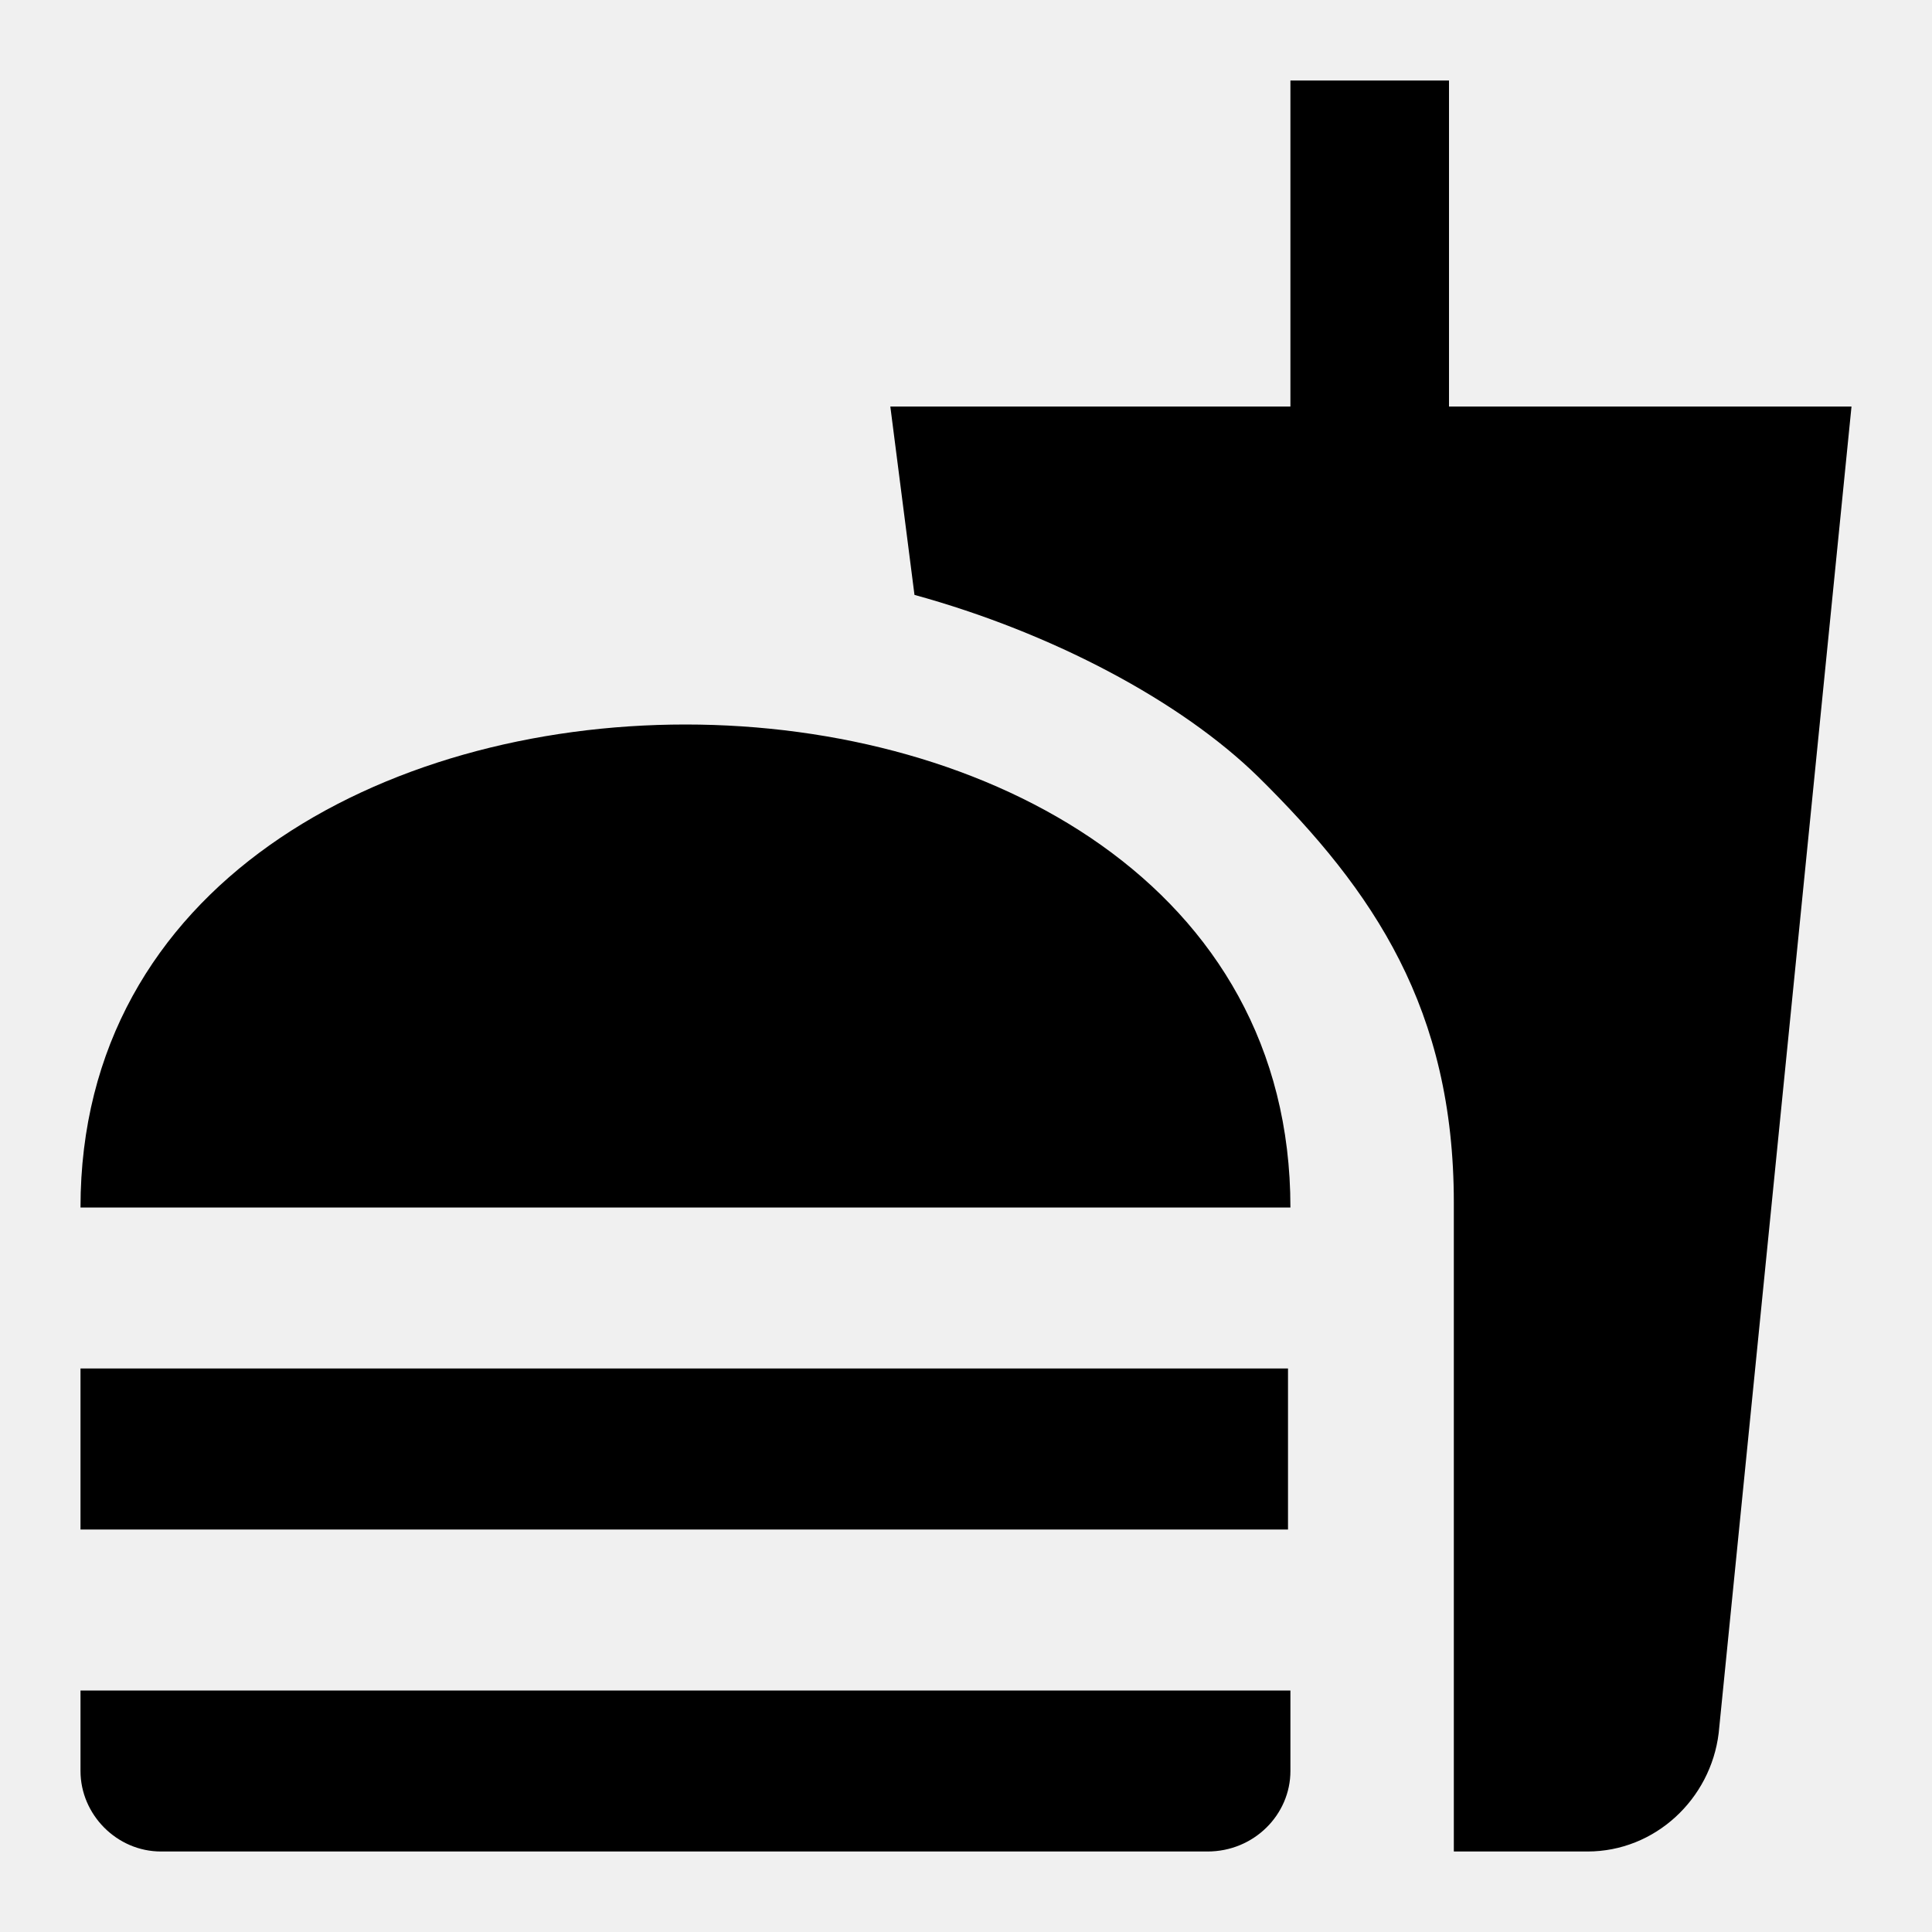
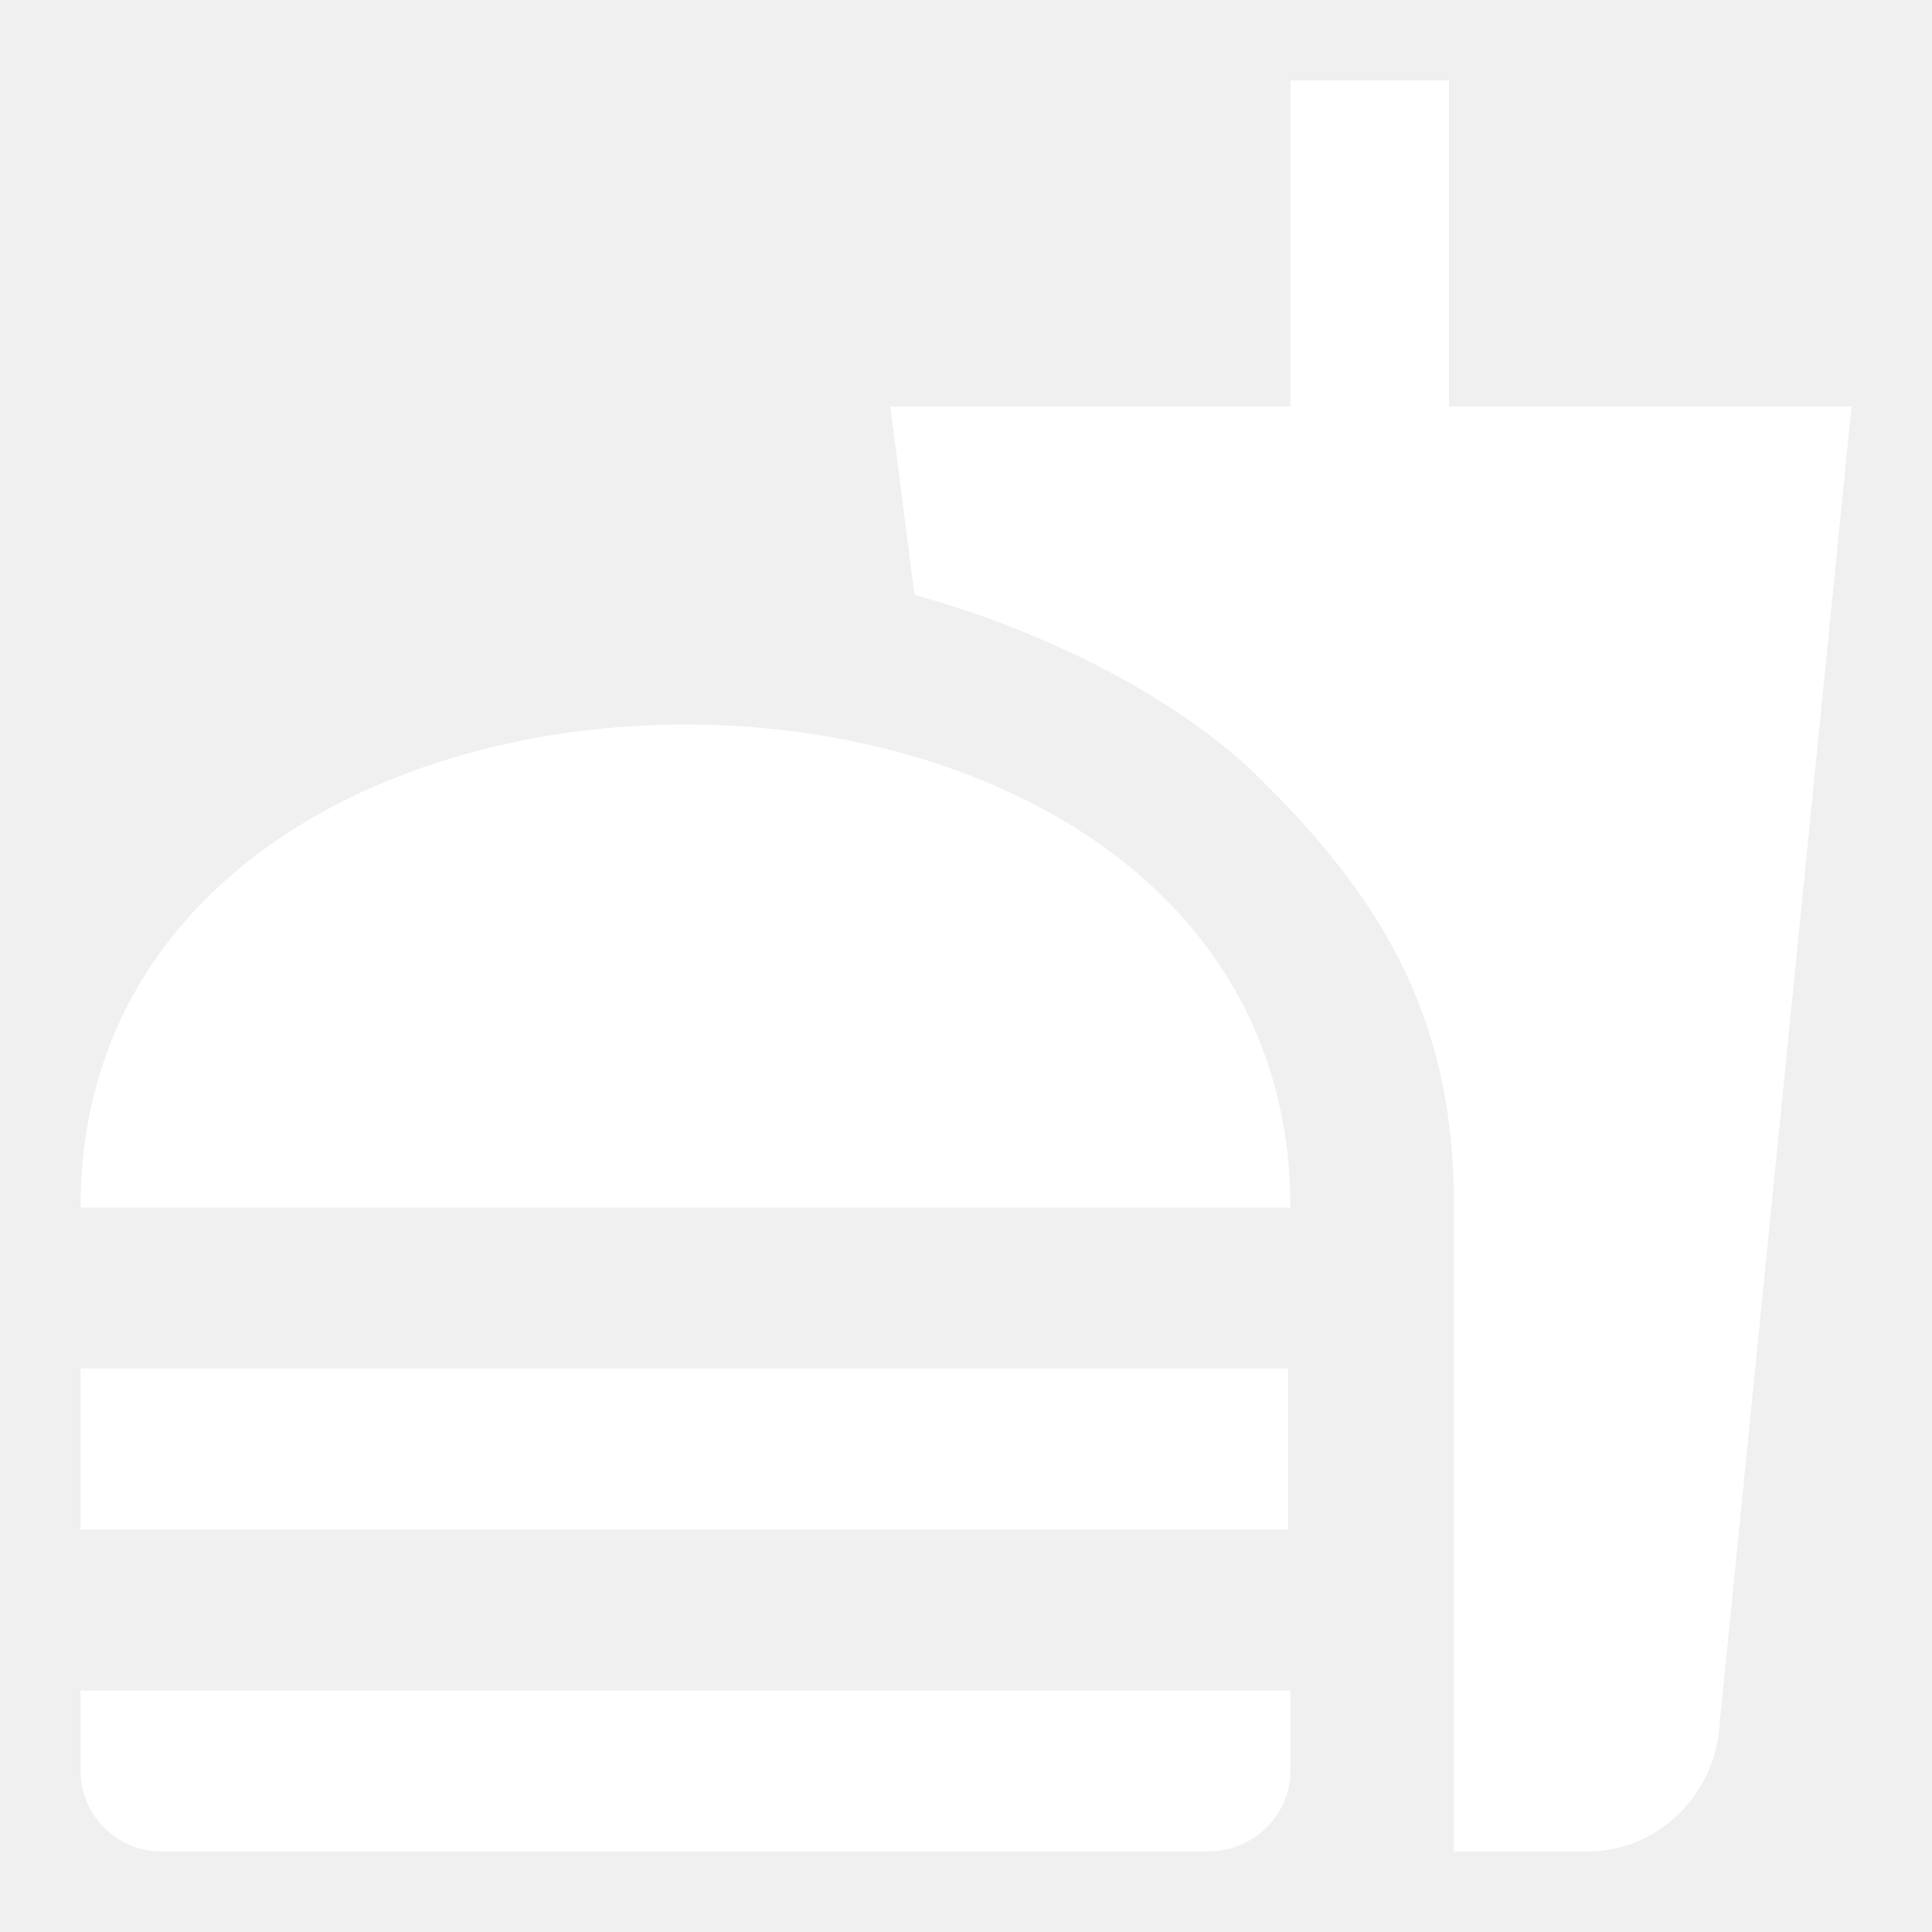
<svg xmlns="http://www.w3.org/2000/svg" version="1.1" width="24" height="24" viewBox="0 0 24 24">
-   <path d="M18.06 23H19.72C20.56 23 21.25 22.35 21.35 21.53L23 5.05H18V1H16.03V5.05H11.06L11.36 7.39C13.07 7.86 14.67 8.71 15.63 9.65C17.07 11.07 18.06 12.54 18.06 14.94V23M1 22V21H16.03V22C16.03 22.54 15.58 23 15 23H2C1.45 23 1 22.54 1 22M16.03 15C16.03 7 1 7 1 15H16.03M1 17H16V19H1V17Z" />
+   <path fill="#fff" d="M18.06 23H19.72C20.56 23 21.25 22.35 21.35 21.53L23 5.05H18V1H16.03V5.05H11.06L11.36 7.39C13.07 7.86 14.67 8.71 15.63 9.65C17.07 11.07 18.06 12.54 18.06 14.94V23M1 22V21H16.03V22C16.03 22.54 15.58 23 15 23H2C1.45 23 1 22.54 1 22M16.03 15C16.03 7 1 7 1 15H16.03M1 17H16V19H1V17Z" class="color000 svgShape" />
</svg>
